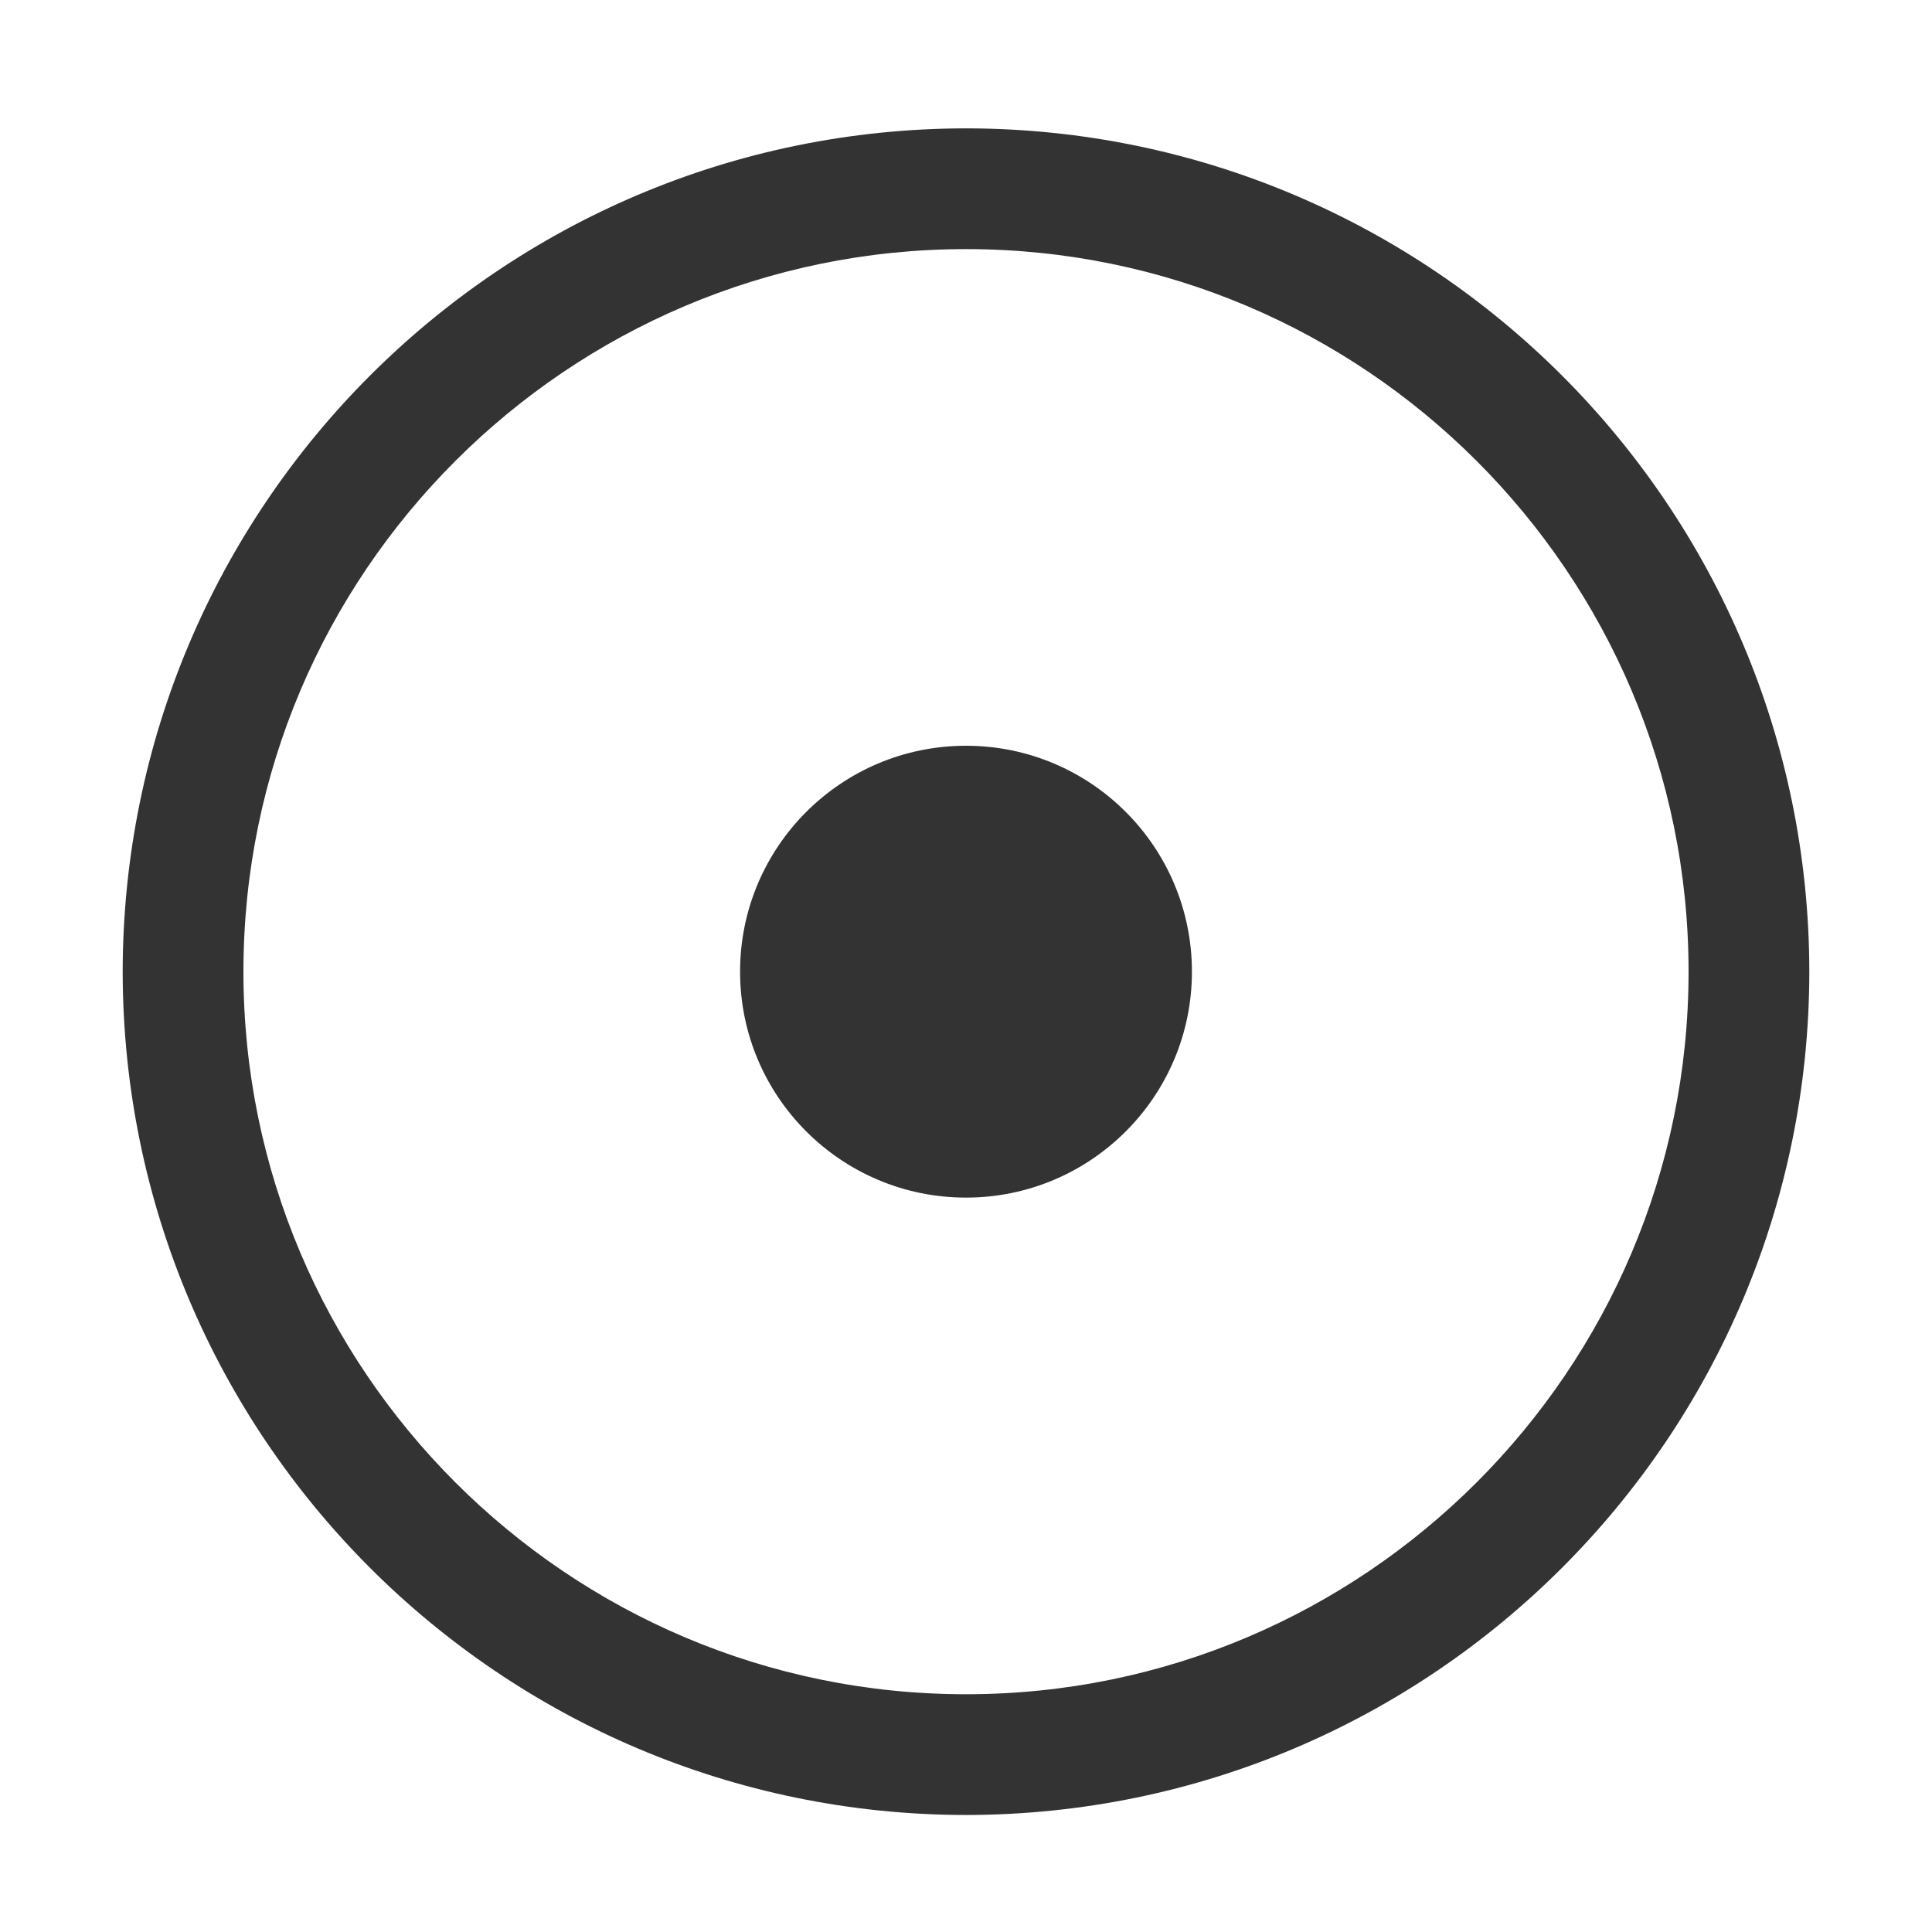
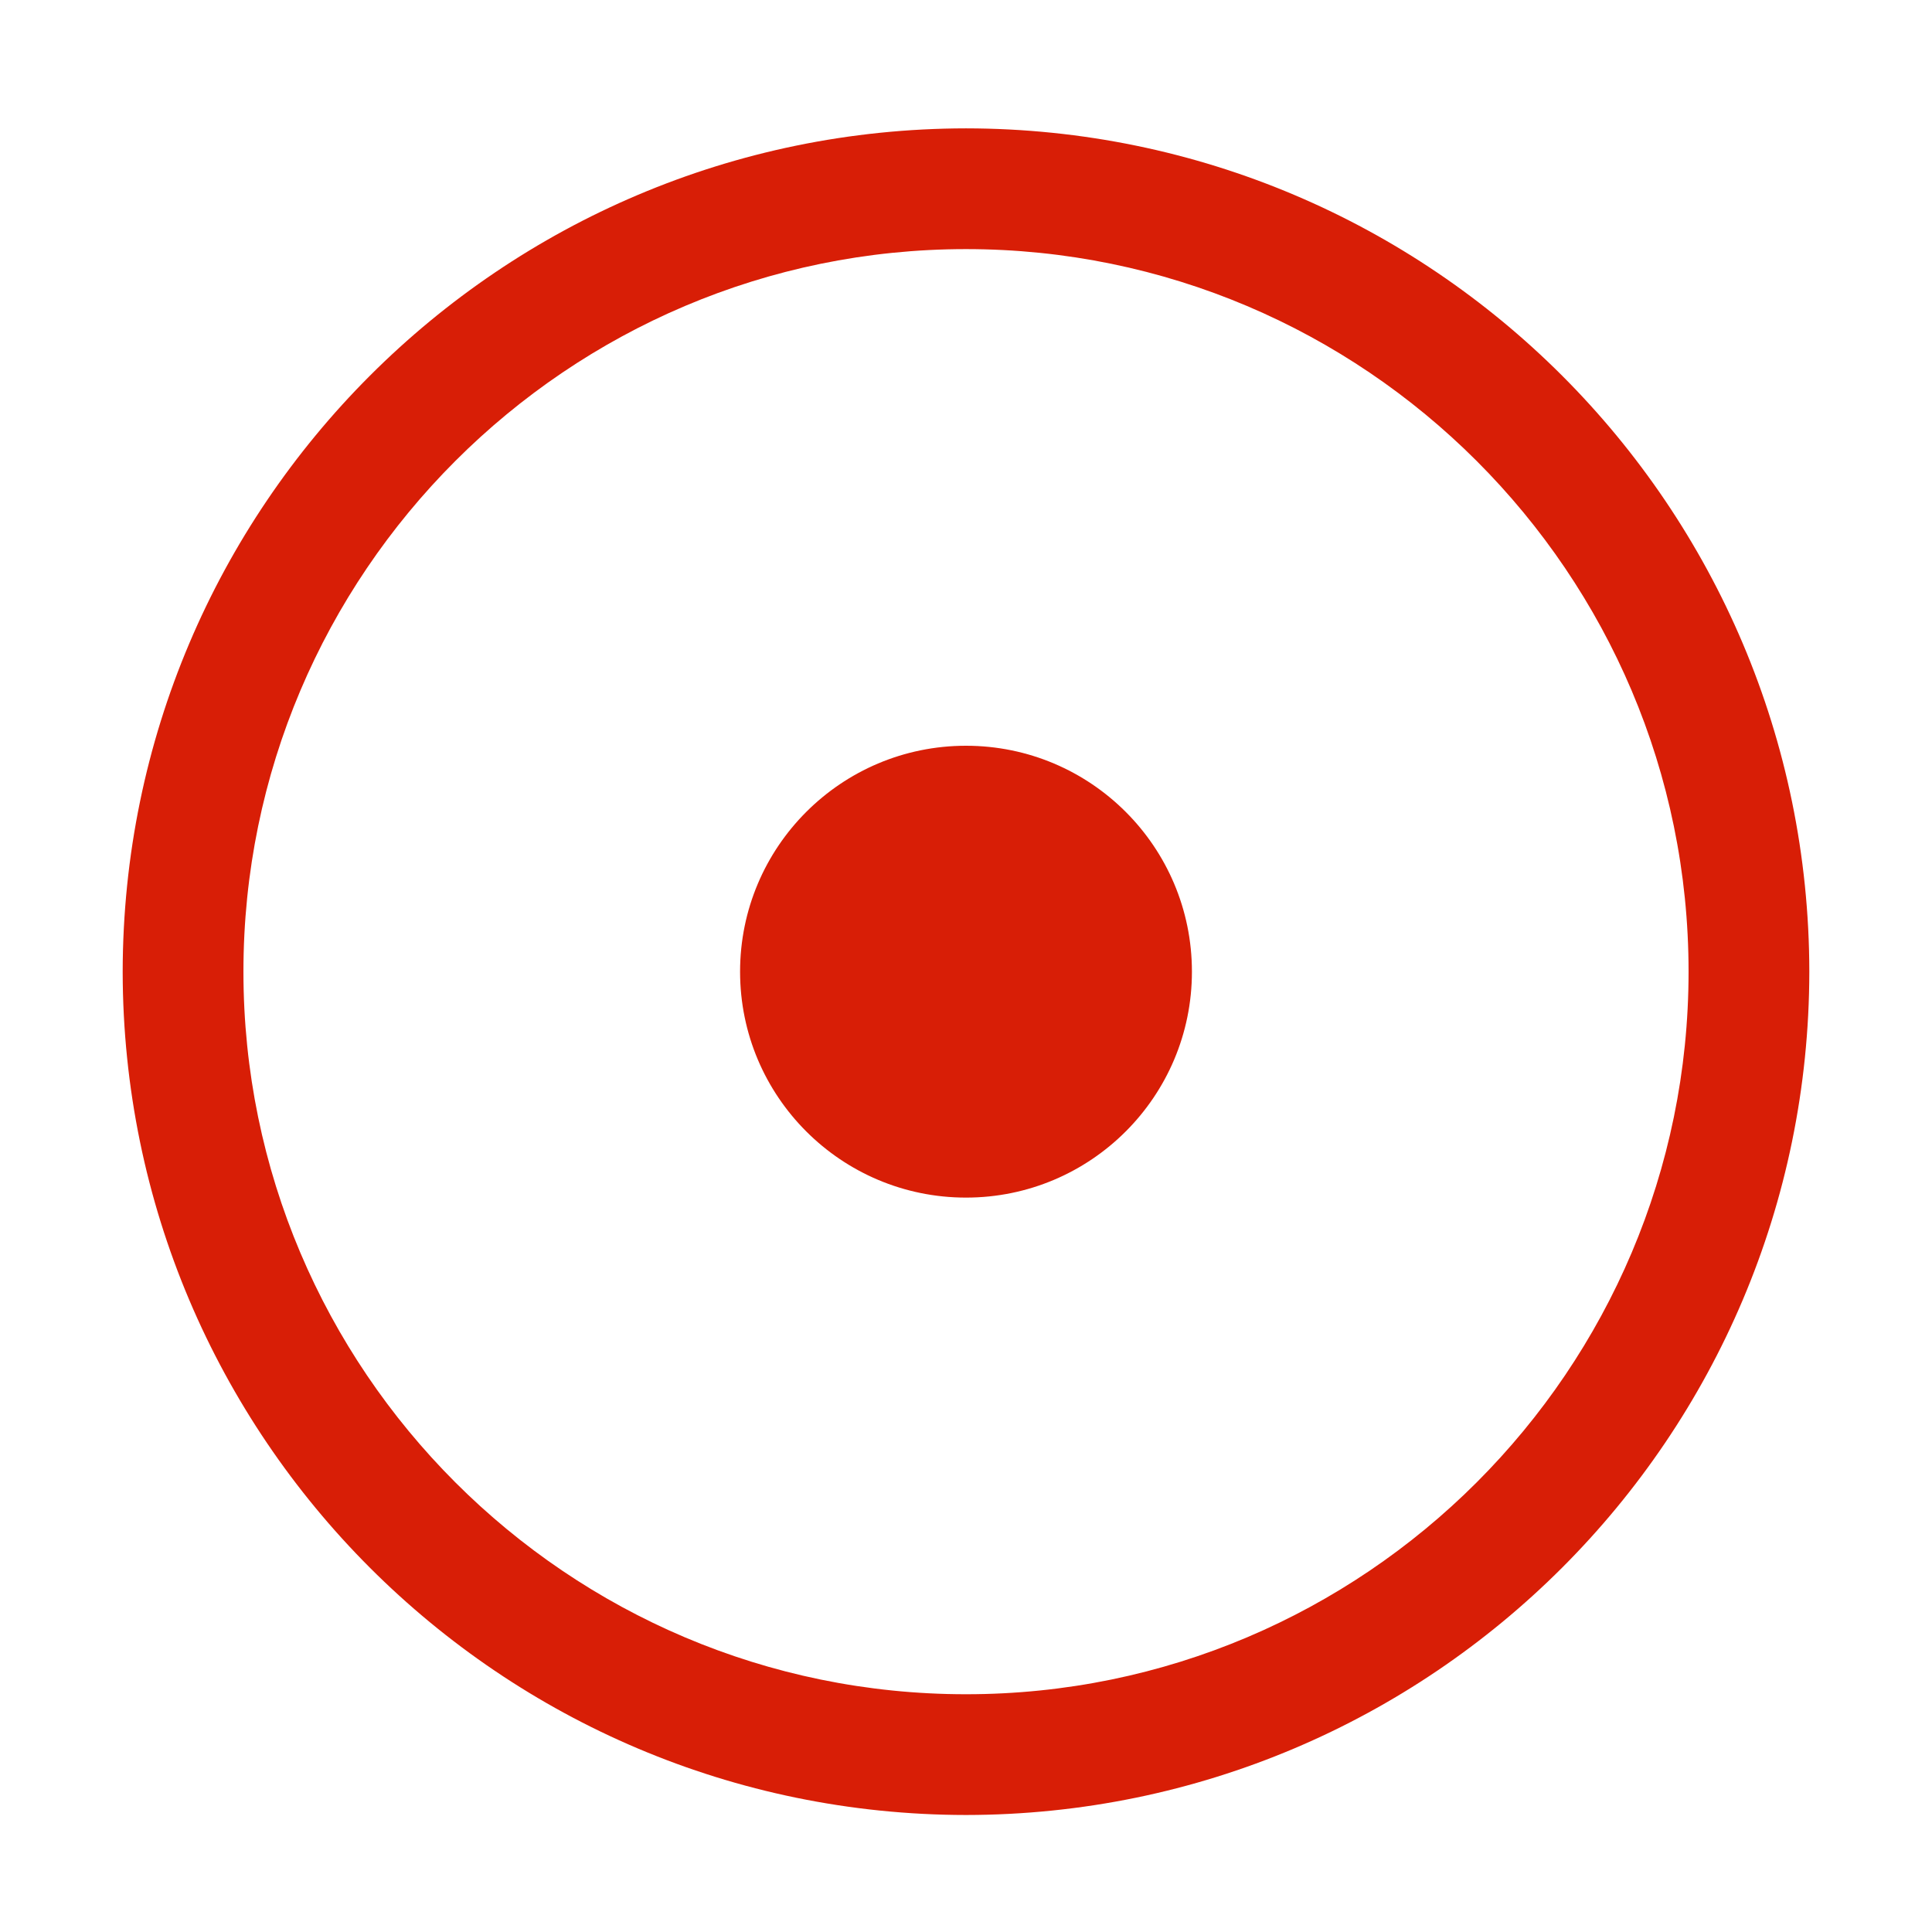
- <svg xmlns="http://www.w3.org/2000/svg" t="1673356393947" class="icon" viewBox="0 0 1024 1024" version="1.1" p-id="2761" width="200" height="200">
-   <path d="M392.256 515.008a119.744 119.744 0 1 0 239.488 0 119.744 119.744 0 1 0-239.488 0z" fill="#333333" p-id="2762" />
-   <path d="M512 68.032A447.488 447.488 0 0 0 65.024 515.008 447.424 447.424 0 0 0 512 961.984a447.424 447.424 0 0 0 446.976-446.976A447.424 447.424 0 0 0 512 68.032z m0 829.952c-211.2 0-382.976-171.84-382.976-382.976S300.8 132.032 512 132.032s382.976 171.84 382.976 382.976S723.2 897.984 512 897.984z" fill="#333333" p-id="2763" />
+ <svg xmlns="http://www.w3.org/2000/svg" t="1673578545675" class="icon" viewBox="0 0 1024 1024" version="1.1" p-id="3563" width="200" height="200">
+   <path d="M512 515.008m-119.744 0a119.744 119.744 0 1 0 239.488 0 119.744 119.744 0 1 0-239.488 0Z" p-id="3564" fill="#d81e06" />
+   <path d="M512 68.032a447.488 447.488 0 0 0-446.976 446.976A447.424 447.424 0 0 0 512 961.984a447.424 447.424 0 0 0 446.976-446.976A447.424 447.424 0 0 0 512 68.032z m0 829.952c-211.2 0-382.976-171.84-382.976-382.976S300.8 132.032 512 132.032s382.976 171.84 382.976 382.976S723.2 897.984 512 897.984z" p-id="3565" fill="#d81e06" />
</svg>
